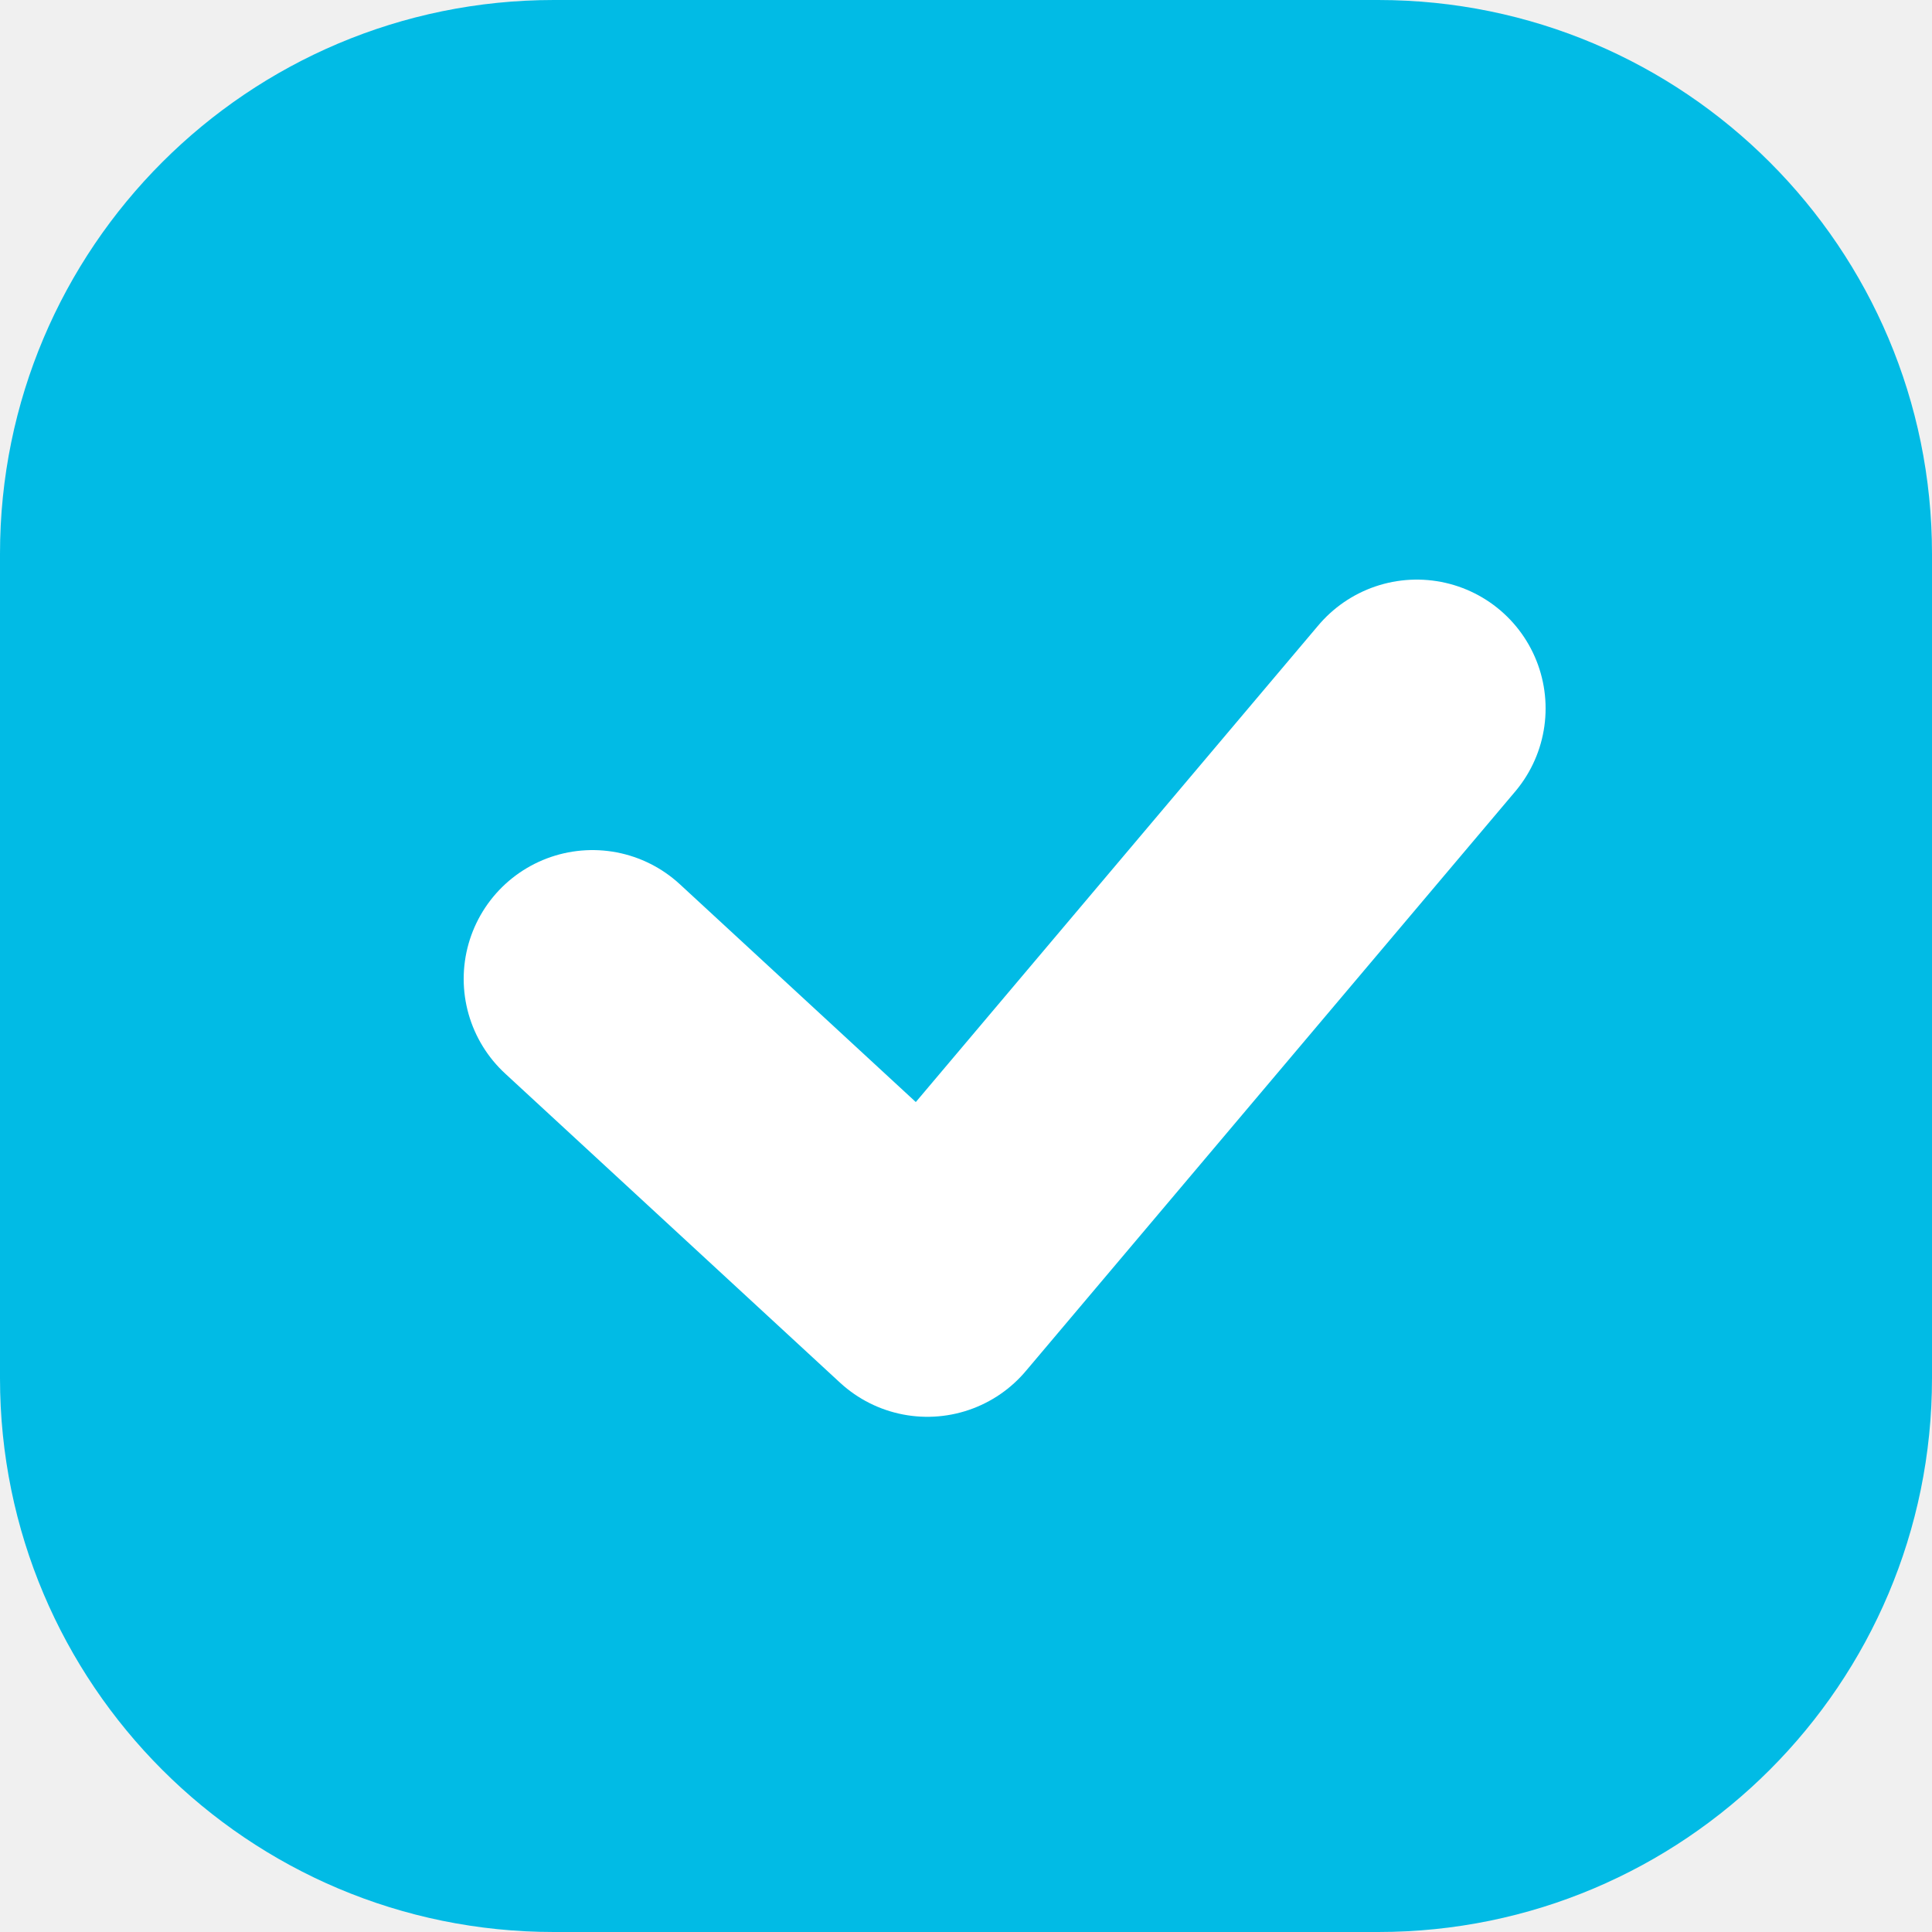
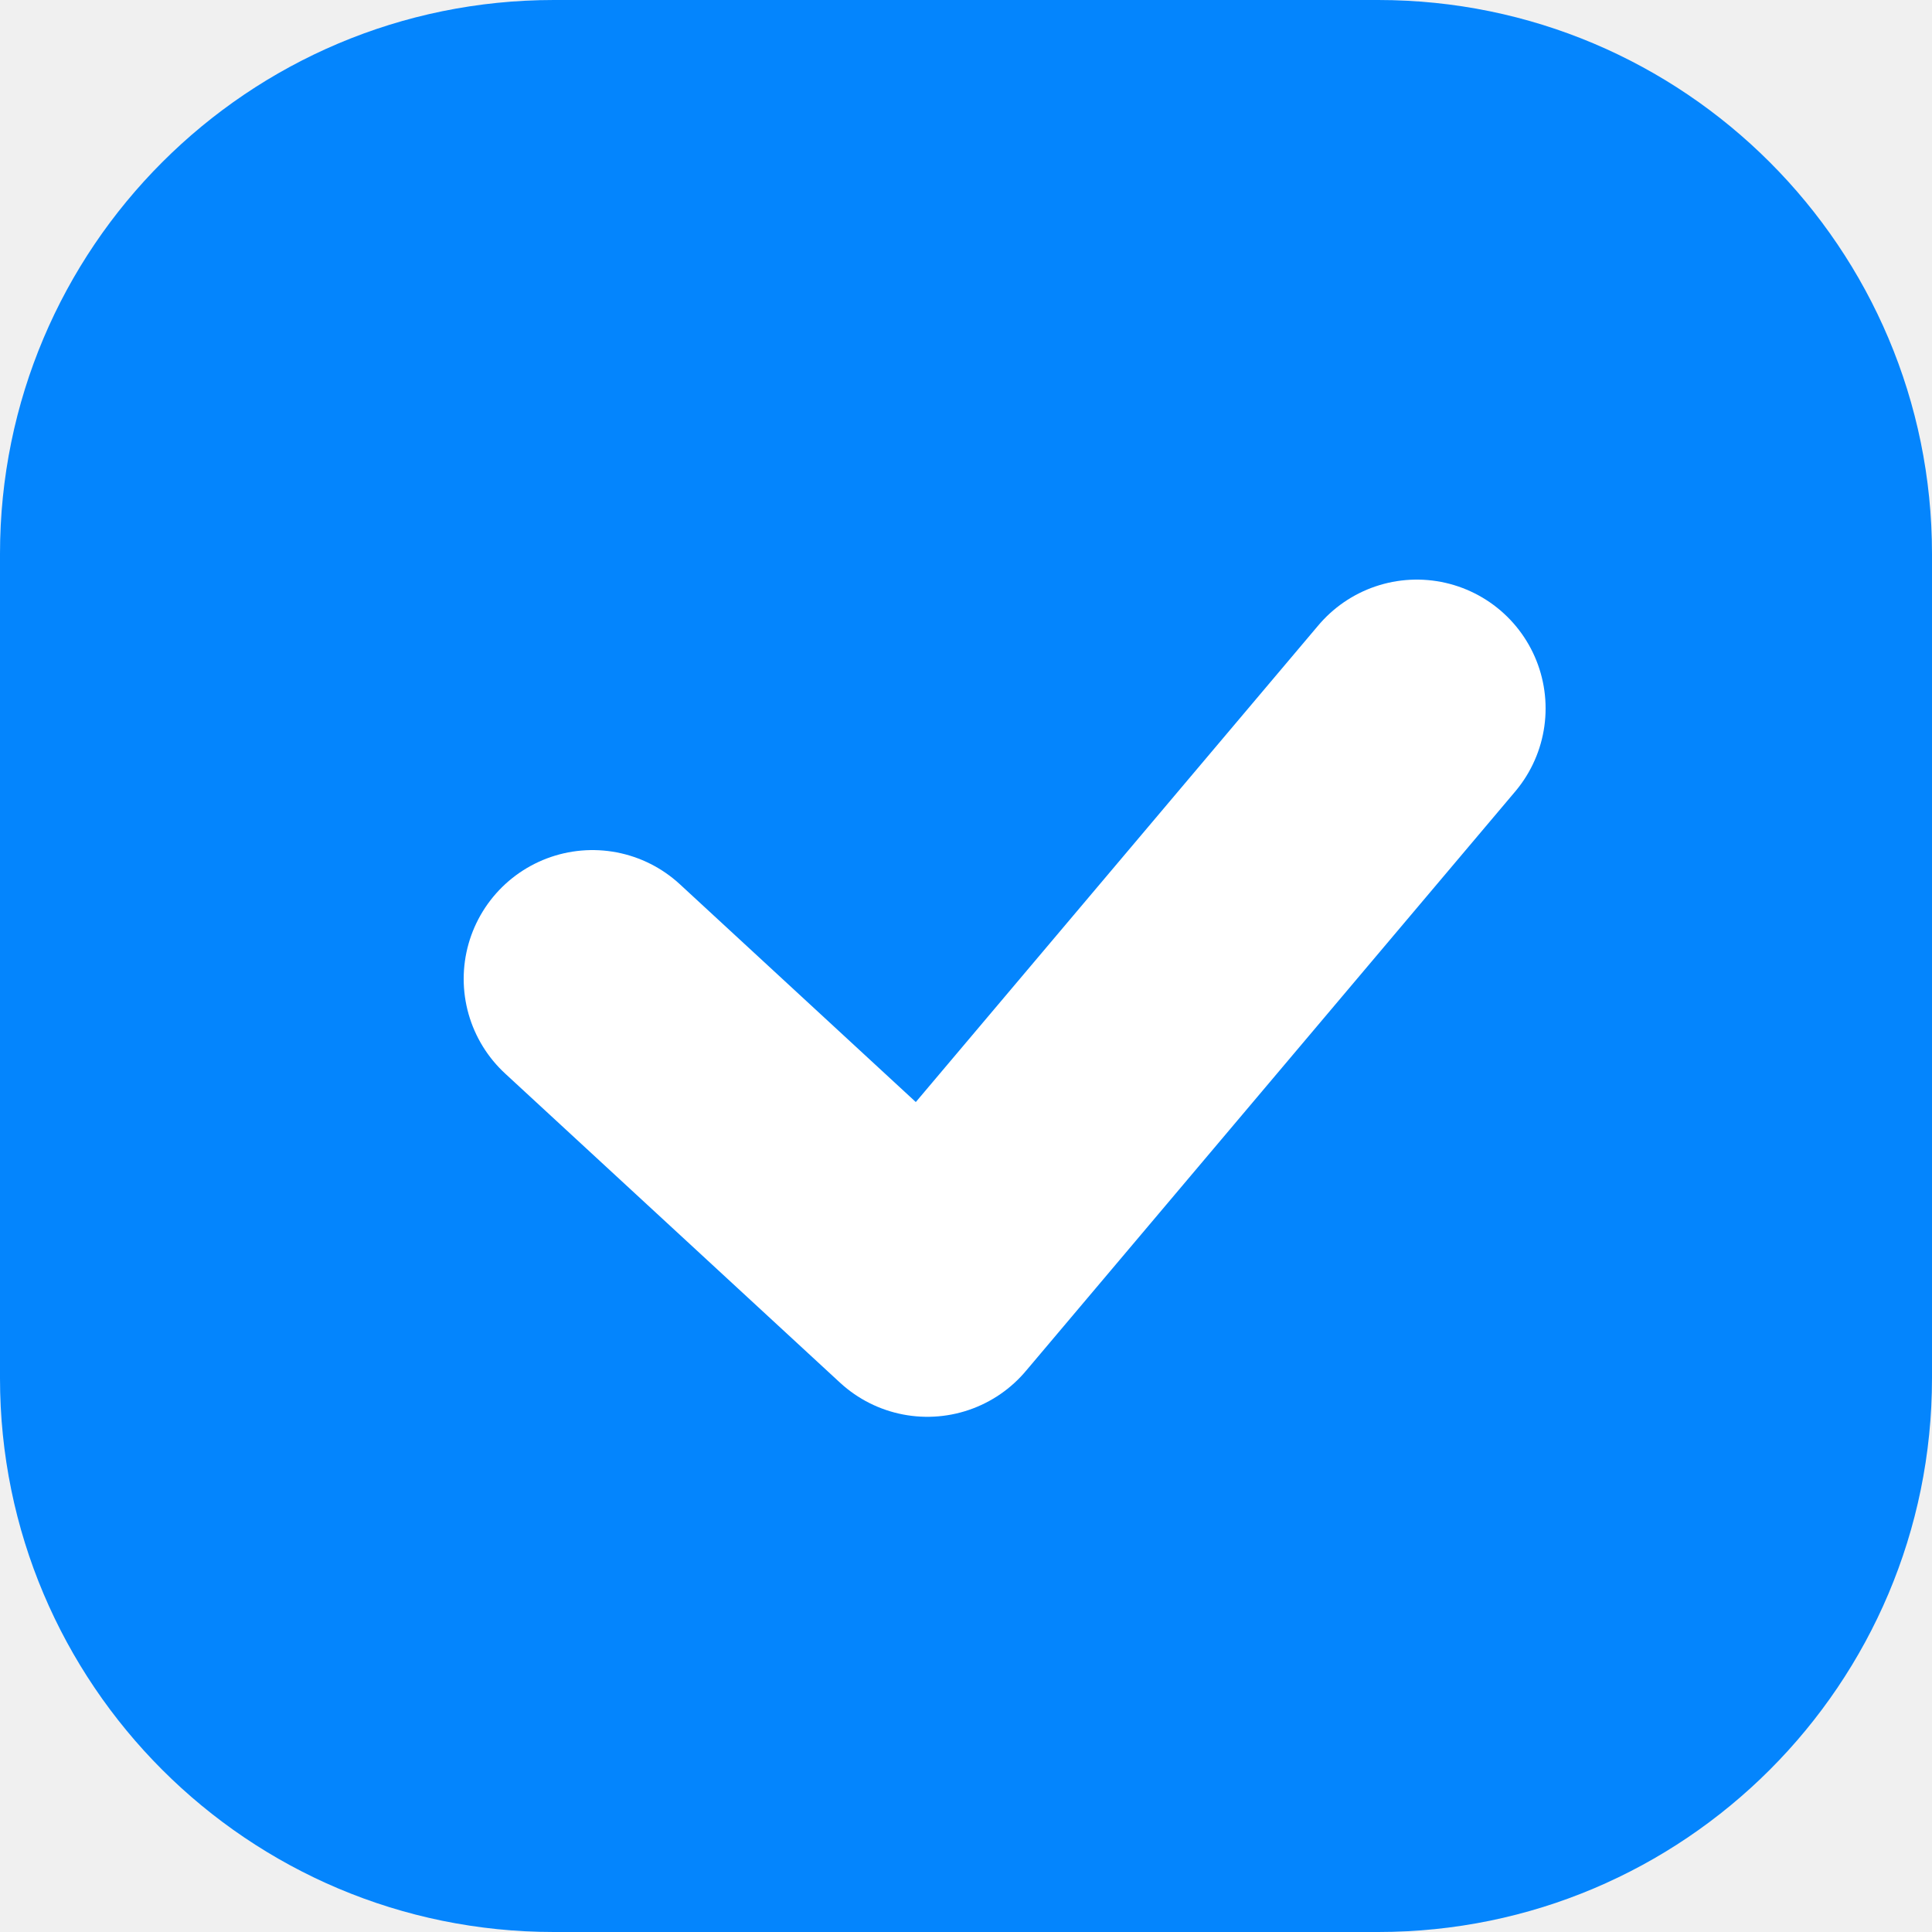
- <svg xmlns="http://www.w3.org/2000/svg" id="레이어_1" data-name="레이어 1" viewBox="0 0 15 15">
+ <svg xmlns="http://www.w3.org/2000/svg" version="1.1" viewBox="0 0 15 15">
  <defs>
-     <style>.cls-1{fill:#01bbe5;}.cls-2{fill:none;stroke:#fff;stroke-linecap:round;stroke-linejoin:round;stroke-width:2px;}</style>
+     <style>
+       .cls-1 {
+         fill: none;
+         stroke: #fff;
+         stroke-linecap: round;
+         stroke-linejoin: round;
+         stroke-width: 2px;
+       }
+ 
+       .cls-2 {
+         fill: #0485fd;
+       }
+     </style>
  </defs>
-   <g id="Layer_1" data-name="Layer 1">
-     <rect class="cls-1" width="15" height="15" rx="4.3" />
-     <polyline class="cls-2" points="4.6 7.6 7.2 10 11 5.5" />
+   <g>
+     <g id="Layer_1">
+       <g id="Layer_1-2" data-name="Layer_1">
+         <rect class="cls-2" y="0" width="15" height="15" rx="4.3" ry="4.3" />
+         <polyline class="cls-1" points="4.6 7.6 7.2 10 11 5.5" />
+       </g>
+     </g>
  </g>
</svg>
